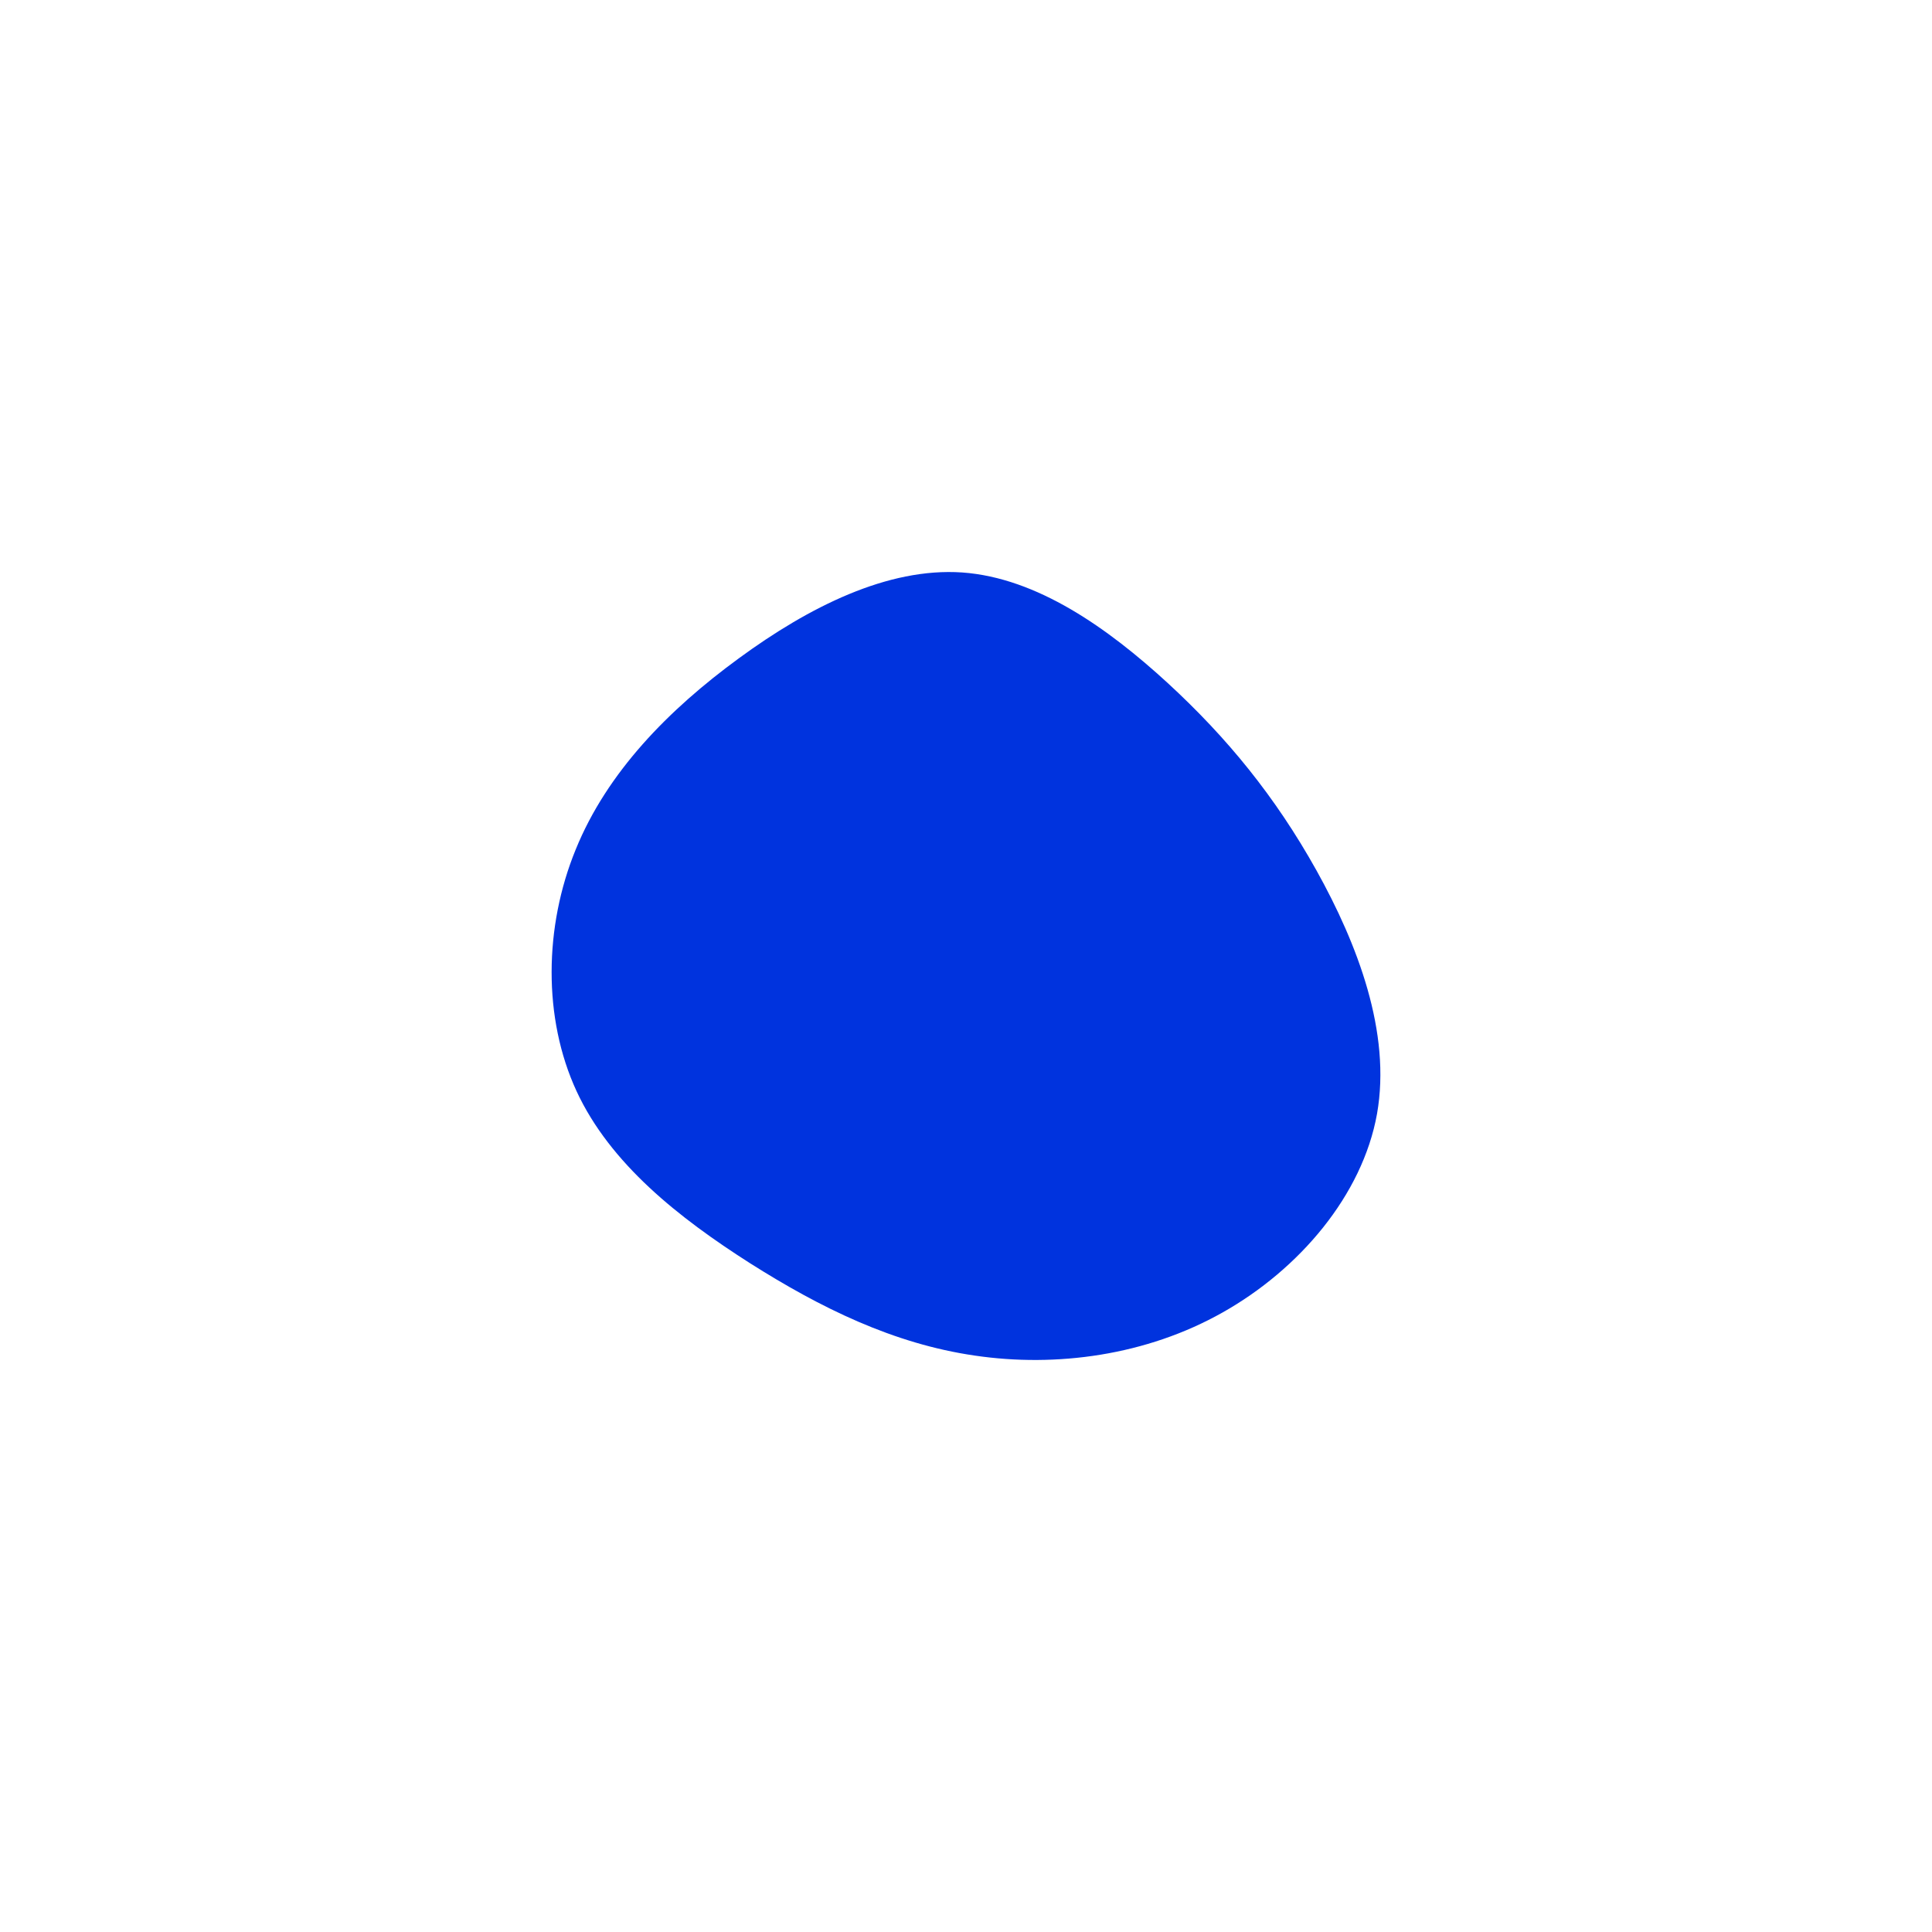
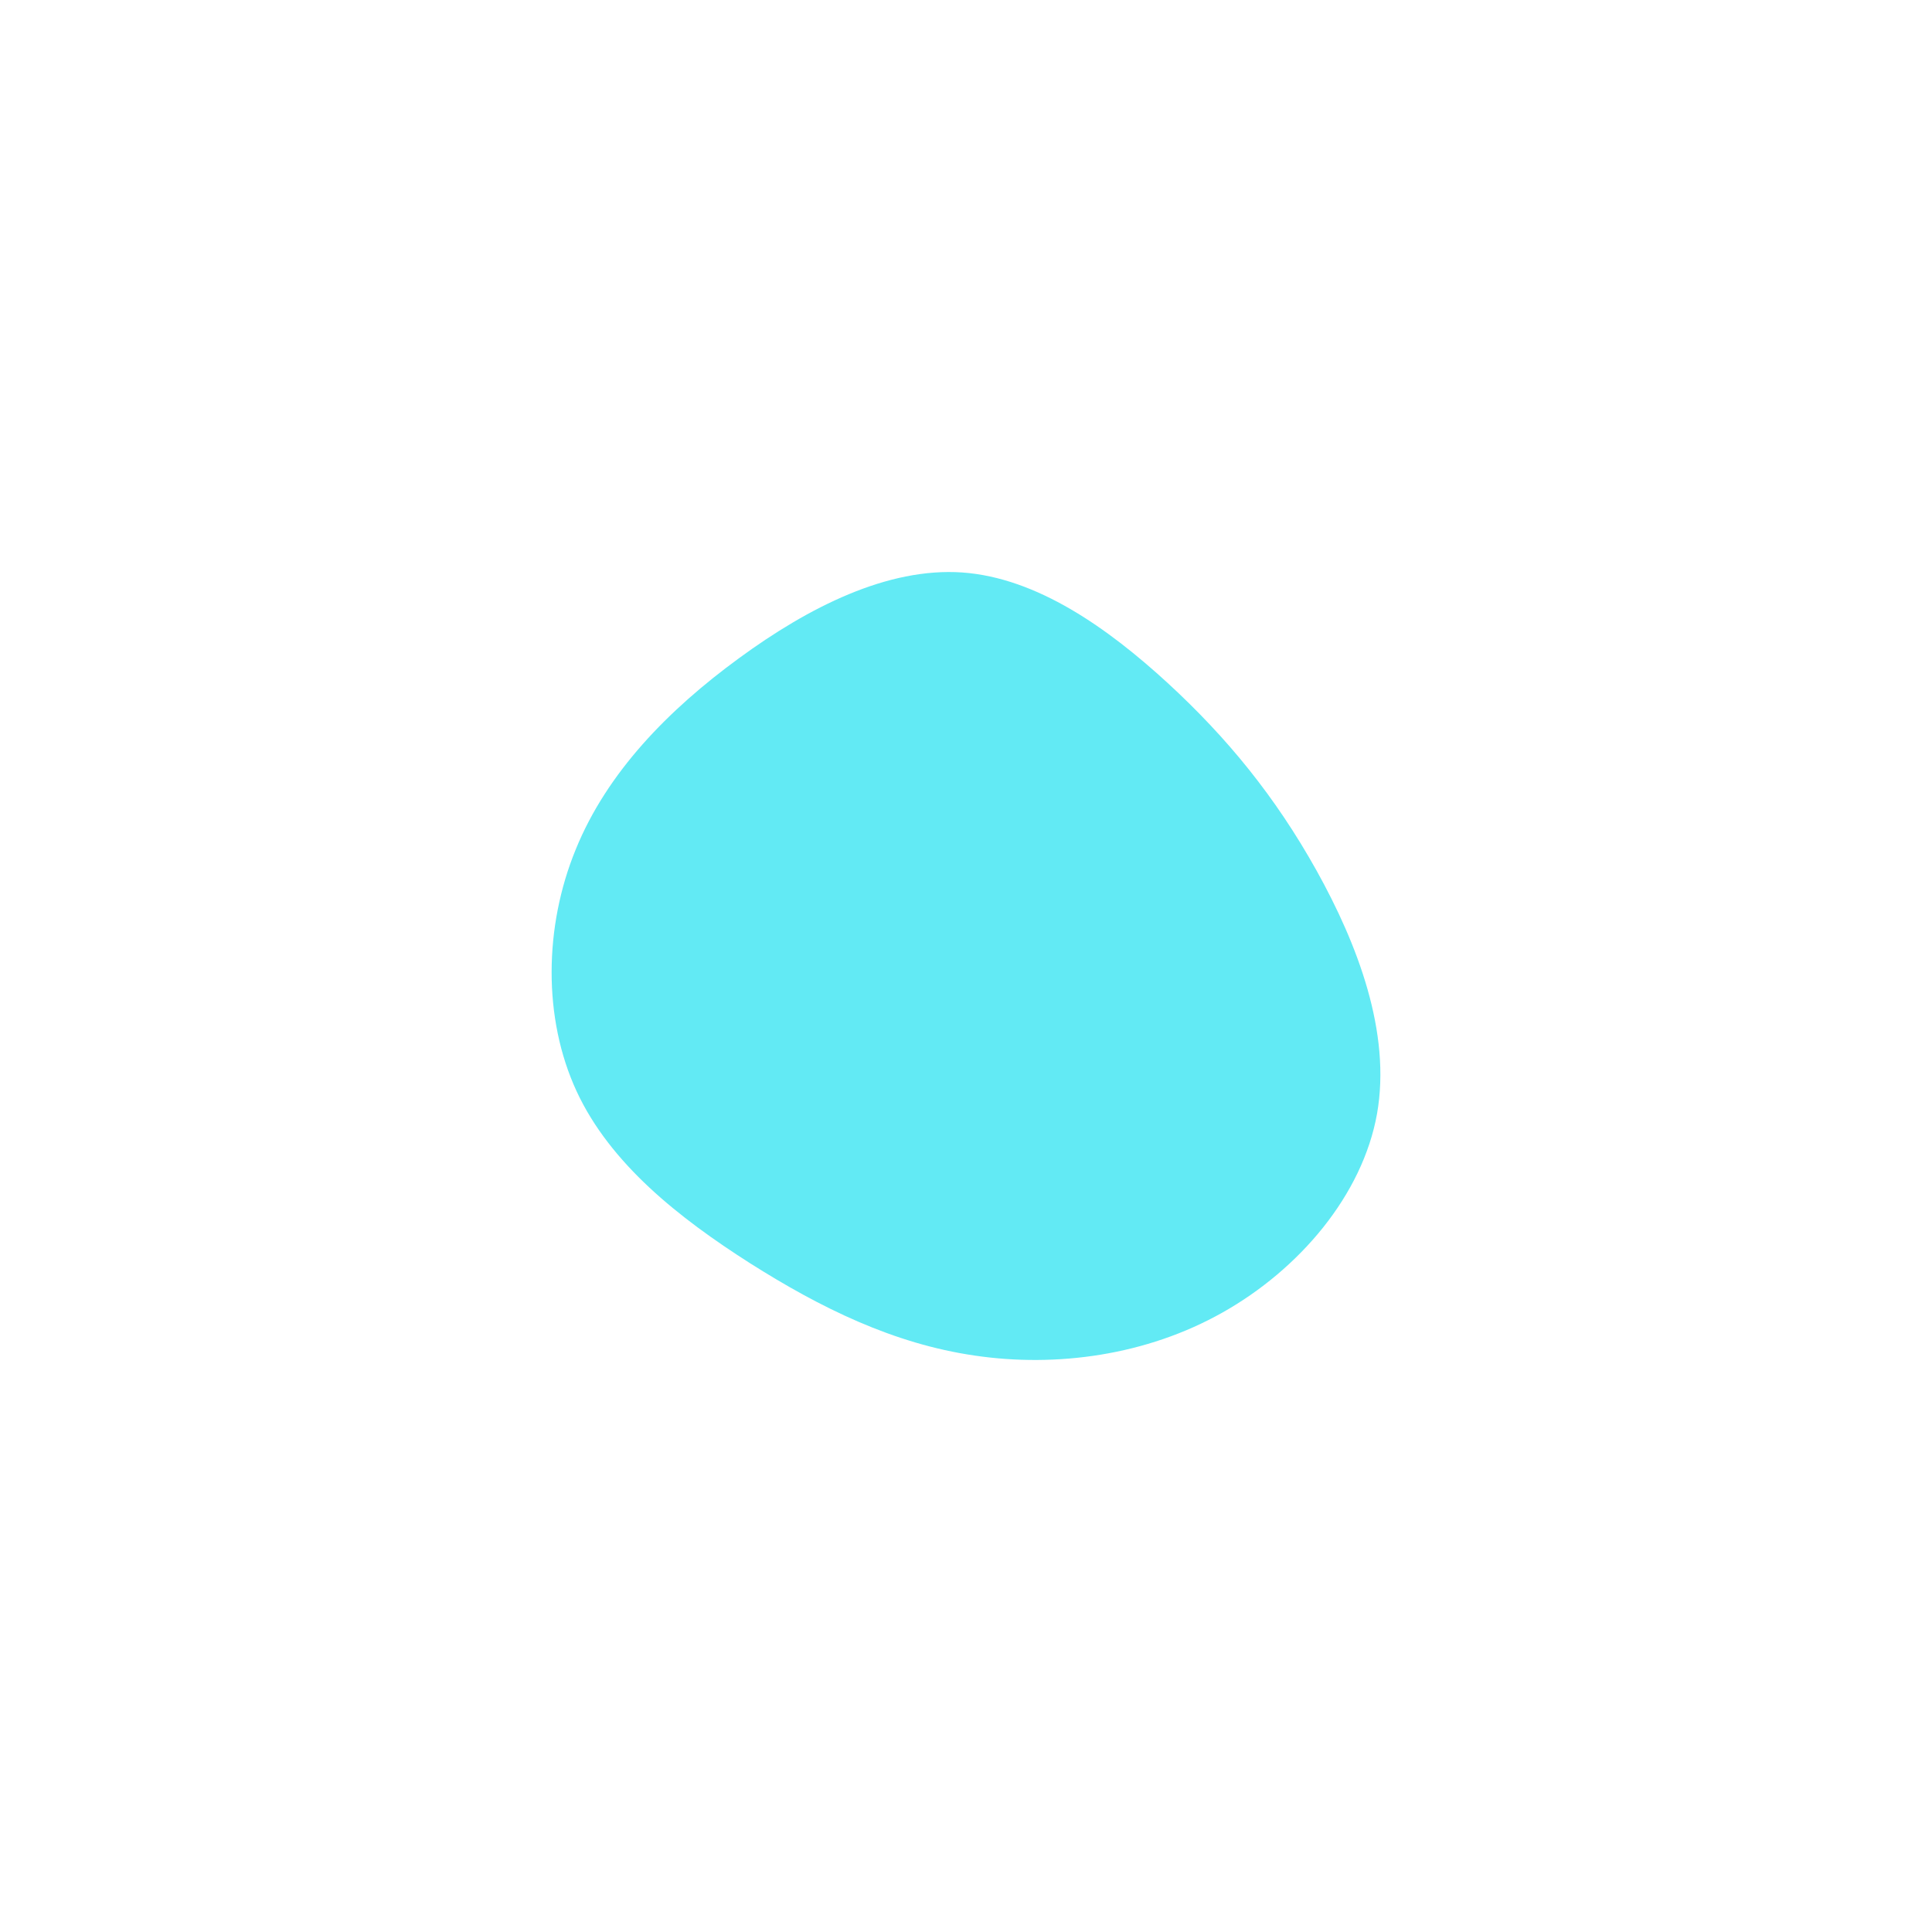
<svg xmlns="http://www.w3.org/2000/svg" id="visual" viewBox="0 0 900 600" width="1100" height="1100" version="1.1">
  <g transform="translate(450.0667 302.6793)">
-     <path d="M93.9 -134.5C121.6 -109 144 -81.6 163.2 -47.2C182.3 -12.9 198.1 28.3 191.4 66.2C184.6 104.1 155.2 138.6 119.5 158.7C83.9 178.8 41.9 184.4 4 178.8C-33.9 173.3 -67.8 156.6 -100.8 135.7C-133.7 114.7 -165.8 89.5 -181.5 55.6C-197.2 21.6 -196.6 -21 -181.9 -56.9C-167.3 -92.9 -138.6 -122.1 -105.9 -146C-73.3 -169.9 -36.6 -188.4 -1.8 -186C33.1 -183.5 66.1 -160 93.9 -134.5" fill="#0033DE" />
+     <path d="M93.9 -134.5C121.6 -109 144 -81.6 163.2 -47.2C182.3 -12.9 198.1 28.3 191.4 66.2C184.6 104.1 155.2 138.6 119.5 158.7C83.9 178.8 41.9 184.4 4 178.8C-33.9 173.3 -67.8 156.6 -100.8 135.7C-133.7 114.7 -165.8 89.5 -181.5 55.6C-197.2 21.6 -196.6 -21 -181.9 -56.9C-167.3 -92.9 -138.6 -122.1 -105.9 -146C-73.3 -169.9 -36.6 -188.4 -1.8 -186C33.1 -183.5 66.1 -160 93.9 -134.5" fill="#62eaf4" />
  </g>
</svg>
